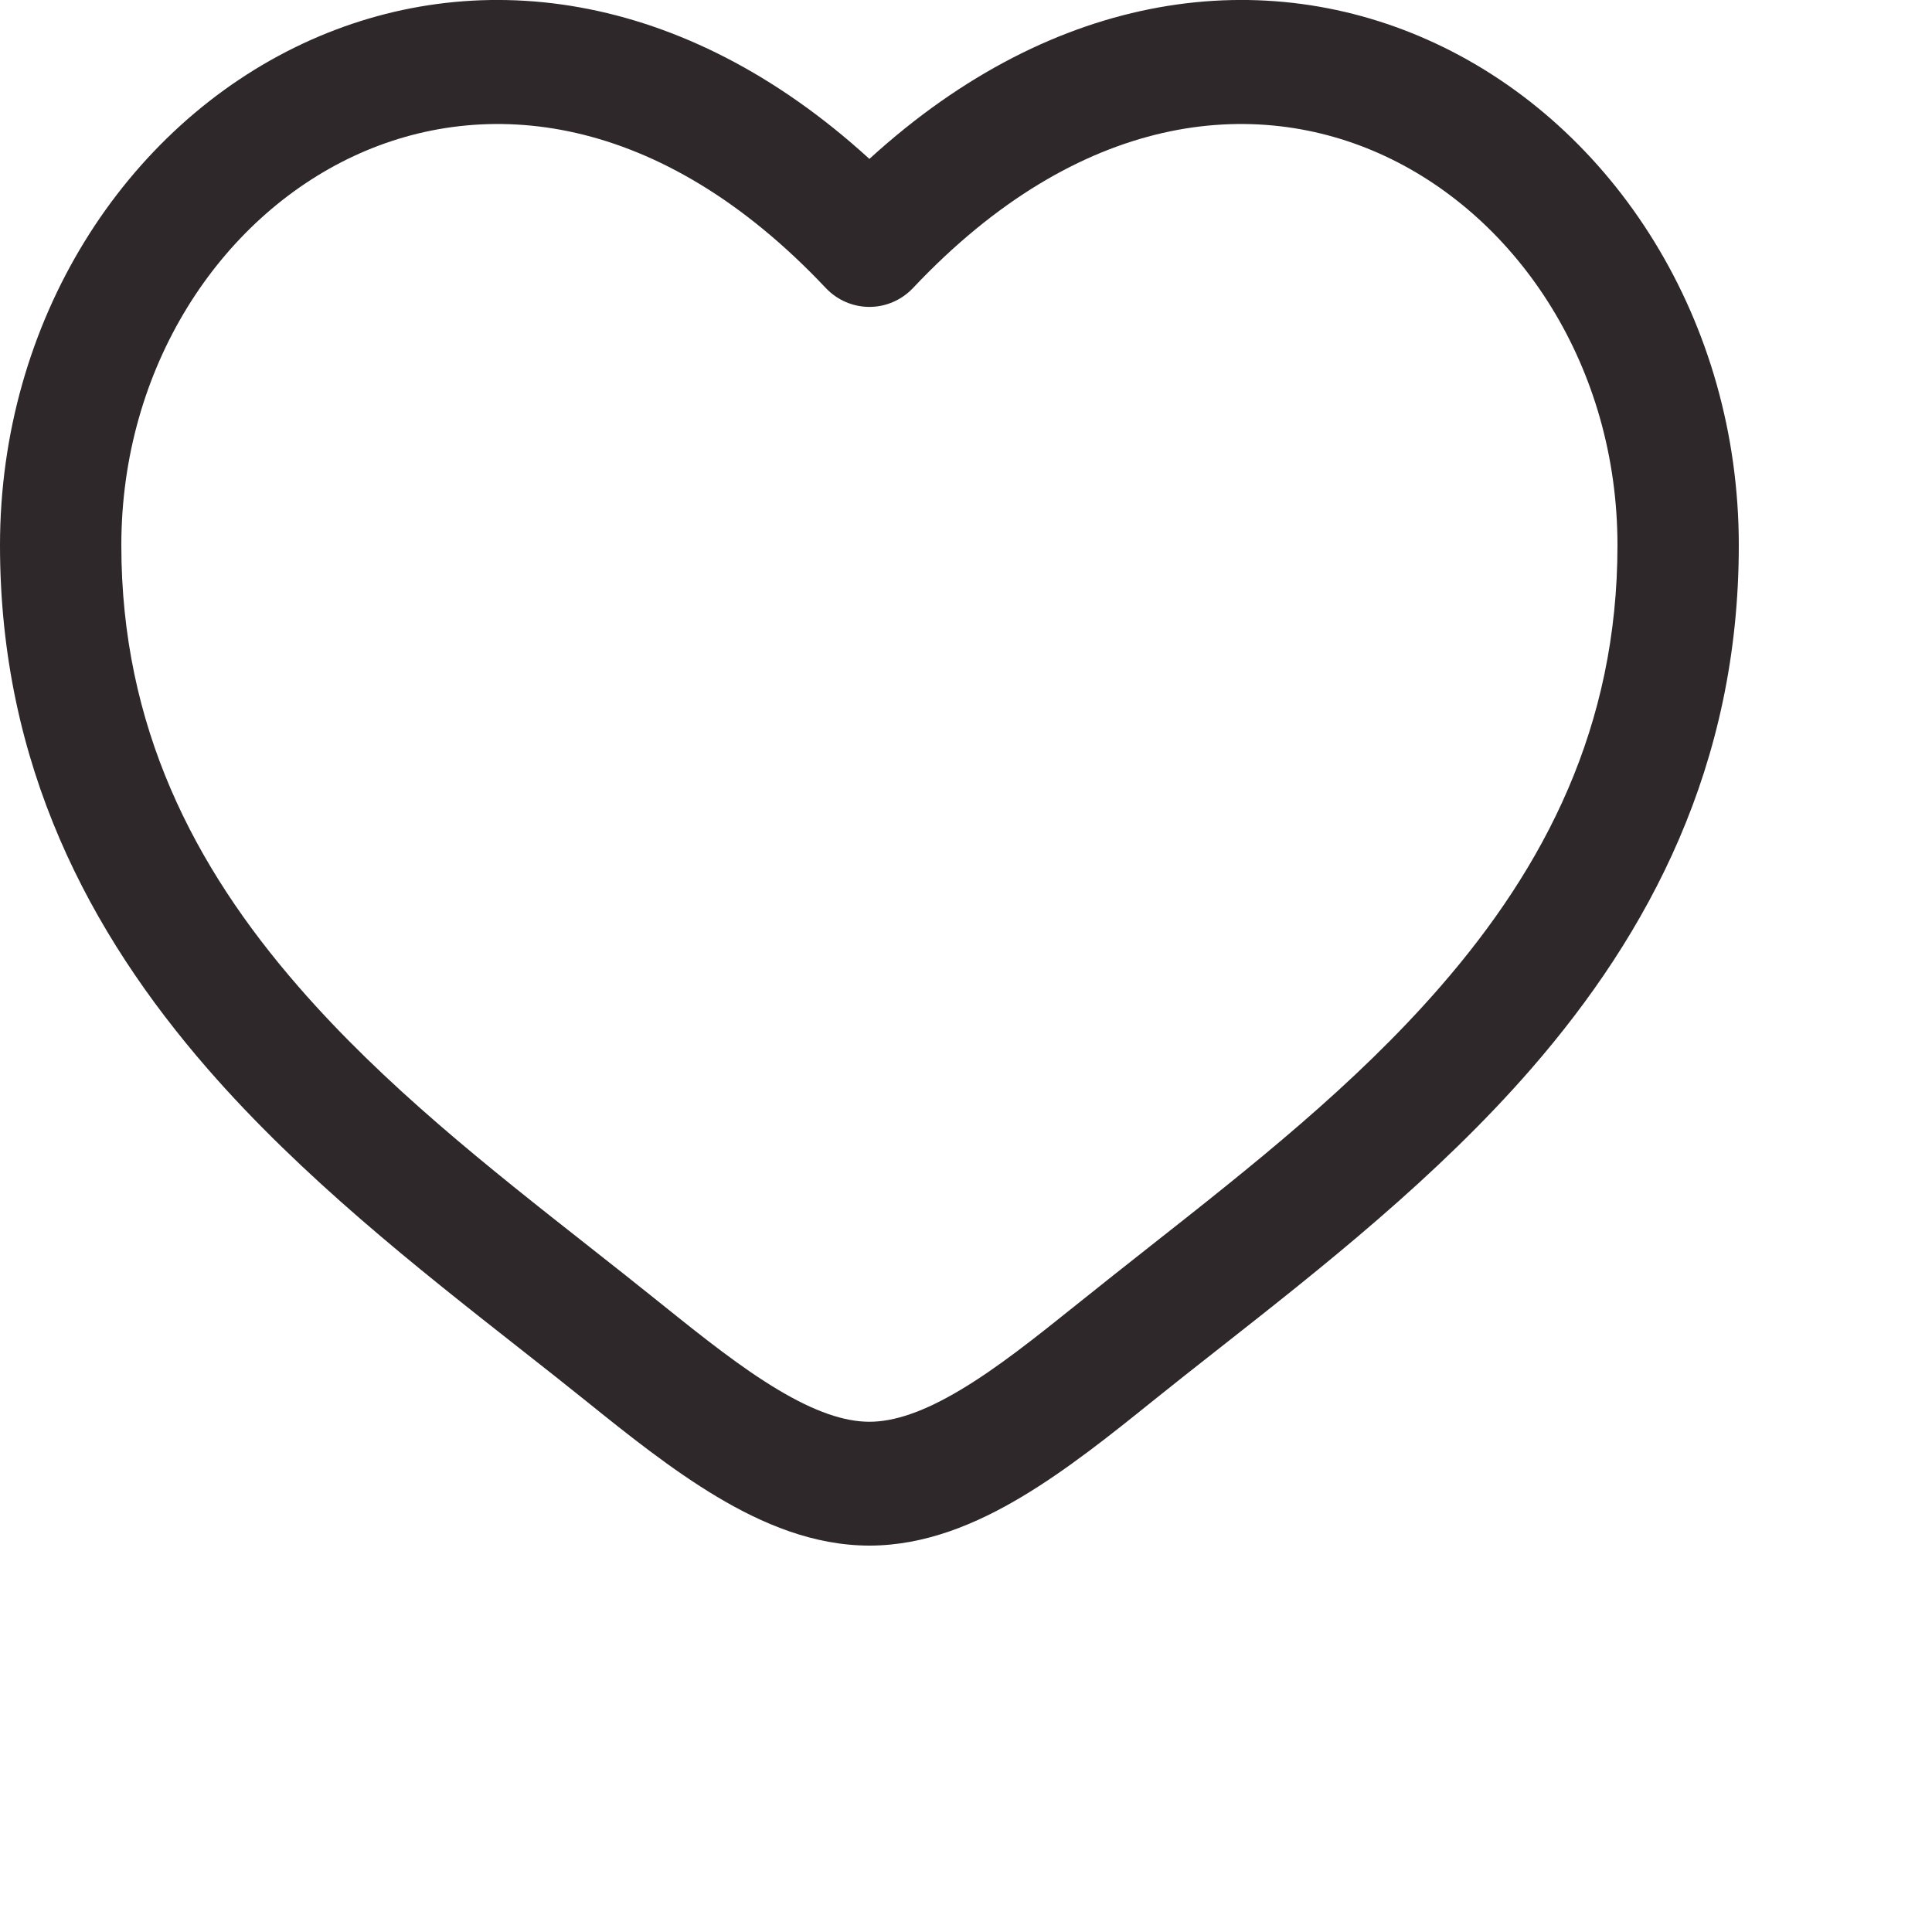
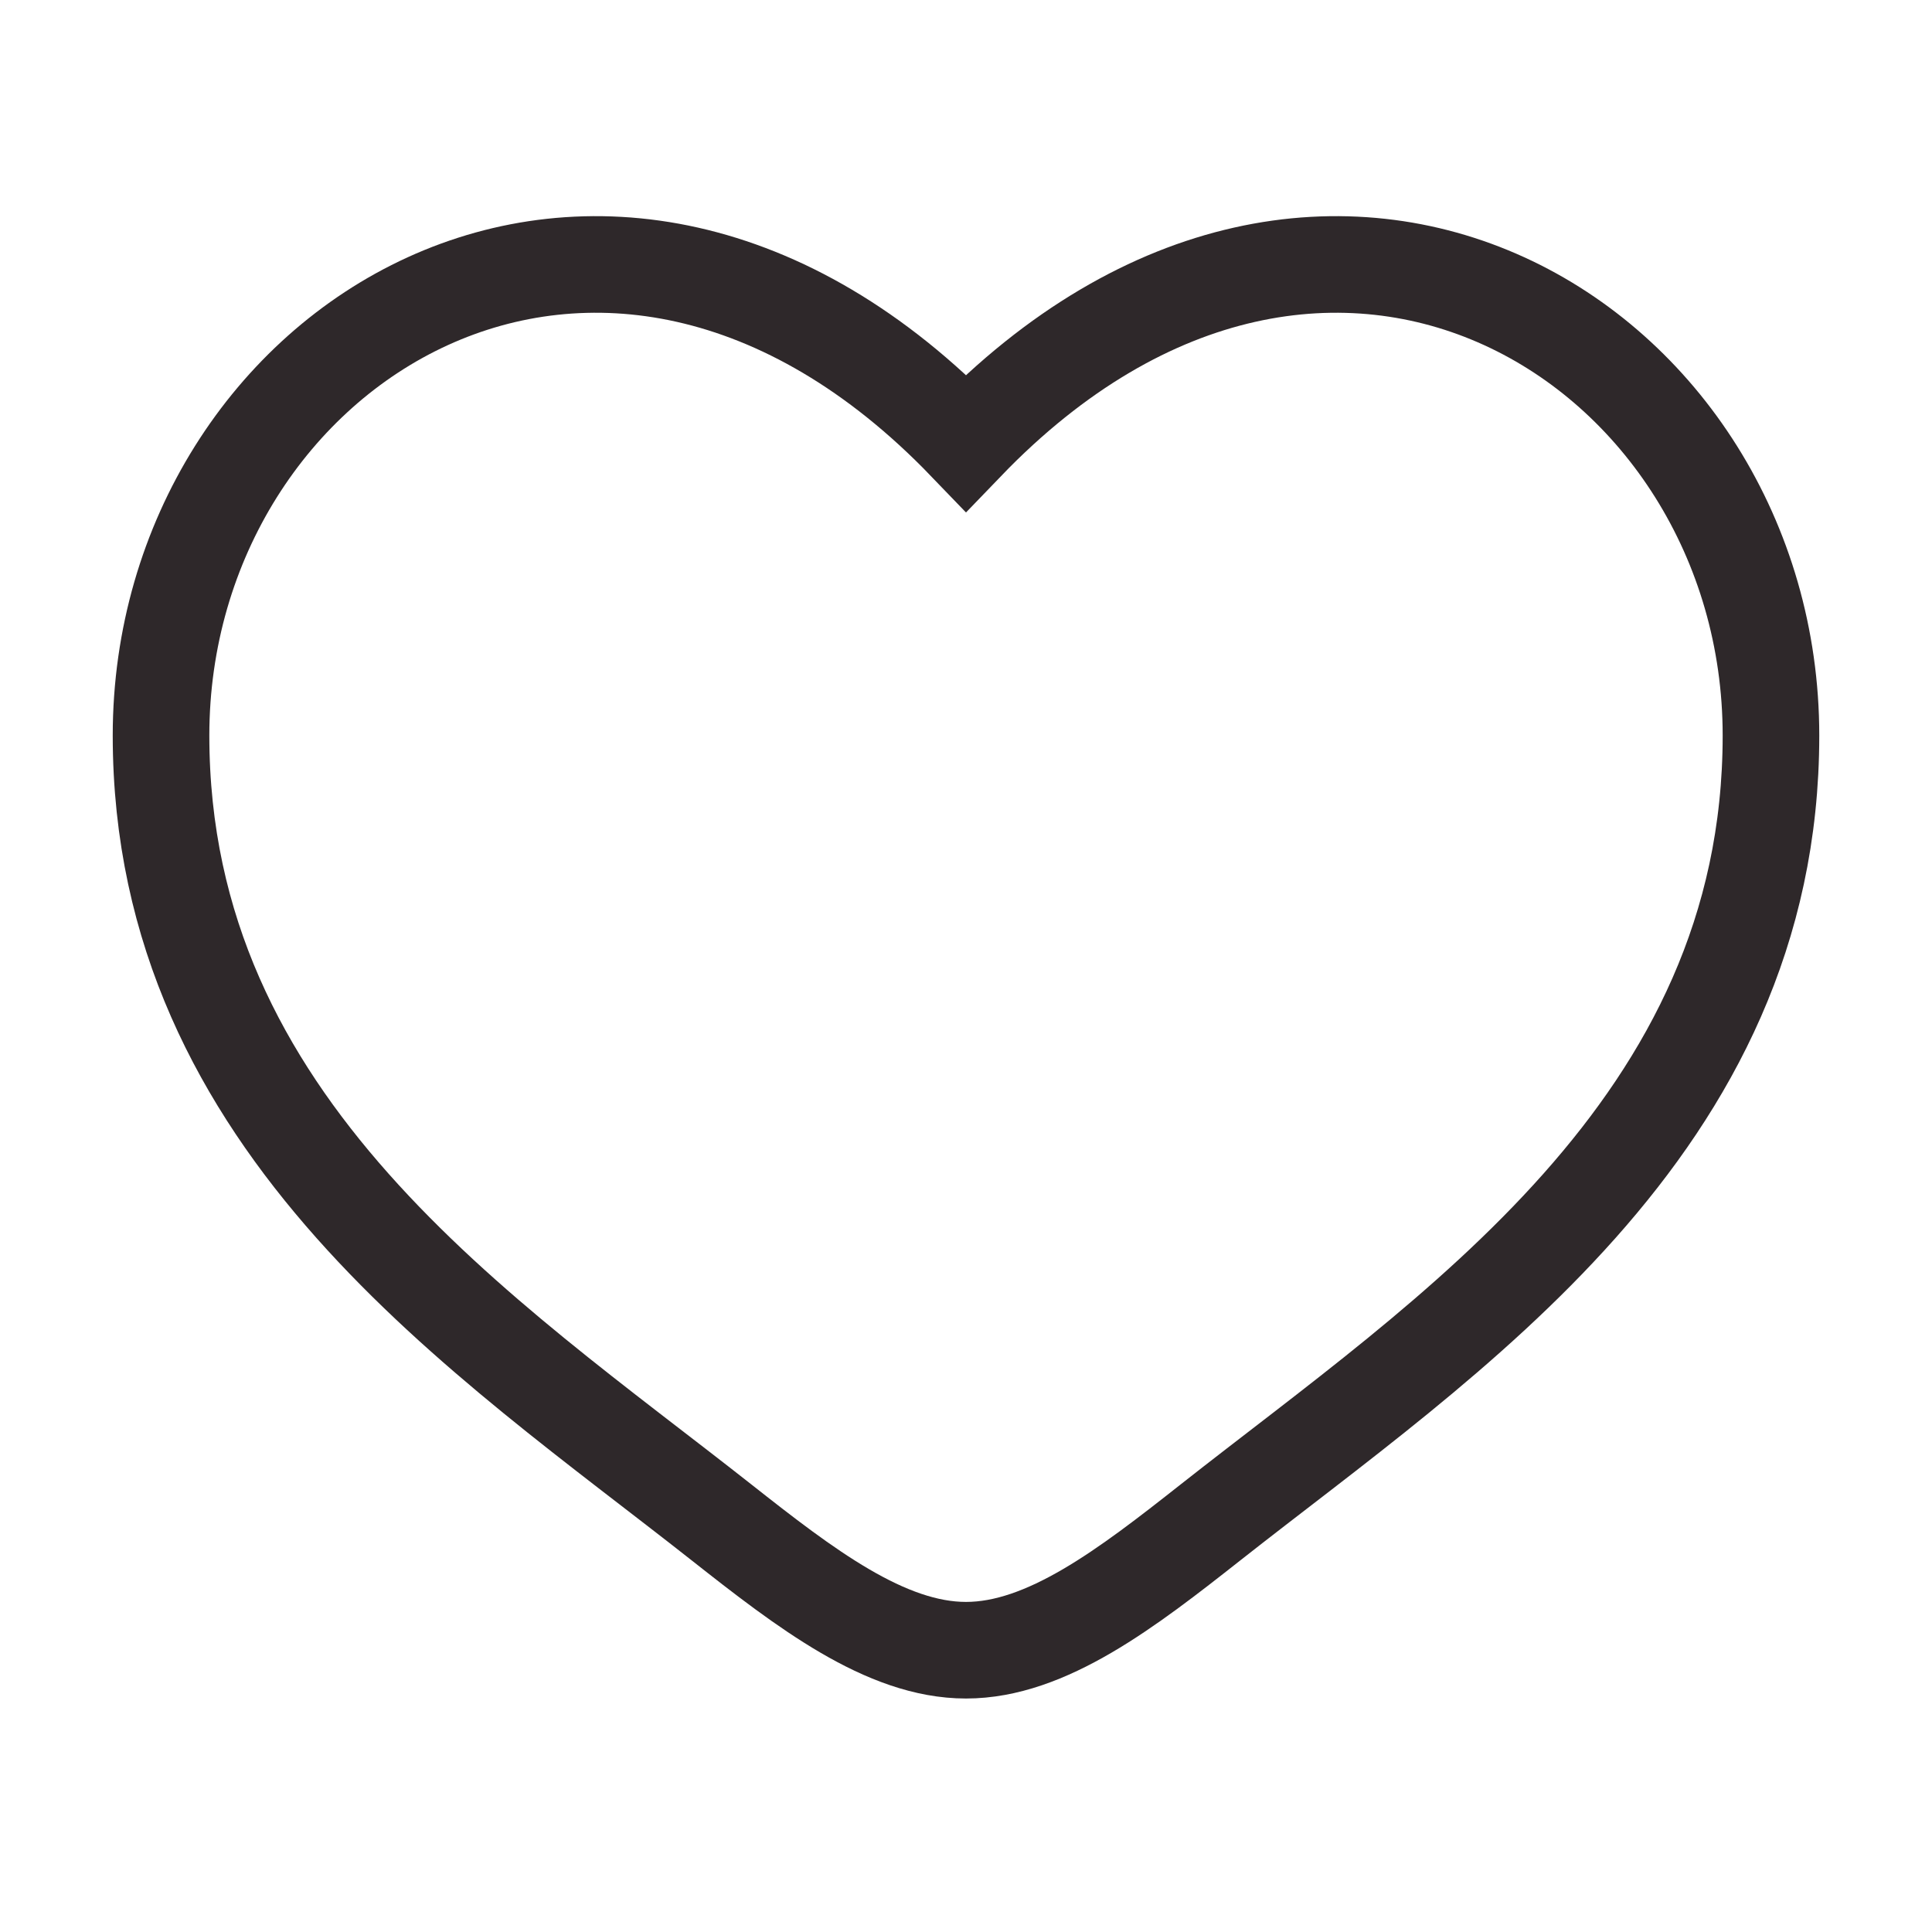
- <svg xmlns="http://www.w3.org/2000/svg" width="24" height="24" viewBox="0 0 20 20">
-   <path fill-rule="evenodd" clip-rule="evenodd" d="M3.662 1.616C2.273 2.264 1.256 3.806 1.256 5.645C1.256 7.523 2.009 8.971 3.088 10.212C3.977 11.235 5.054 12.083 6.104 12.909C6.354 13.106 6.602 13.301 6.845 13.497C7.285 13.851 7.678 14.162 8.057 14.388C8.436 14.614 8.741 14.718 9 14.718C9.259 14.718 9.564 14.614 9.943 14.388C10.322 14.162 10.714 13.851 11.155 13.497C11.399 13.301 11.646 13.106 11.896 12.909C12.946 12.082 14.023 11.235 14.912 10.212C15.991 8.971 16.744 7.523 16.744 5.645C16.744 3.806 15.727 2.264 14.338 1.616C12.988 0.986 11.175 1.153 9.452 2.981C9.334 3.106 9.171 3.177 9 3.177C8.829 3.177 8.666 3.106 8.548 2.981C6.825 1.153 5.012 0.986 3.662 1.616ZM9 1.645C7.064 -0.123 4.897 -0.371 3.14 0.449C1.285 1.315 0 3.326 0 5.645C0 7.923 0.93 9.662 2.149 11.064C3.125 12.186 4.32 13.126 5.376 13.956C5.615 14.144 5.847 14.326 6.068 14.504C6.496 14.849 6.957 15.217 7.423 15.495C7.89 15.774 8.422 16 9 16C9.578 16 10.11 15.774 10.577 15.495C11.043 15.217 11.504 14.849 11.932 14.504C12.153 14.326 12.385 14.144 12.624 13.956C13.68 13.126 14.875 12.186 15.851 11.064C17.07 9.662 18 7.923 18 5.645C18 3.326 16.715 1.315 14.86 0.449C13.103 -0.371 10.936 -0.123 9 1.645Z" fill="#2E282A" />
+ <svg xmlns="http://www.w3.org/2000/svg" width="26" height="26" viewBox="0 0 20 20" fill="none" stroke="#2E282A">
+   <path fill-rule="evenodd" clip-rule="evenodd" d="M1.667 7.614C1.667 11.667 5.016 13.826 7.468 15.759C8.333 16.441 9.167 17.083 10 17.083C10.833 17.083 11.667 16.441 12.532 15.759C14.984 13.826 18.333 11.667 18.333 7.614C18.333 3.562 13.75 0.688 10 4.584C6.25 0.688 1.667 3.562 1.667 7.614Z" />
</svg>
